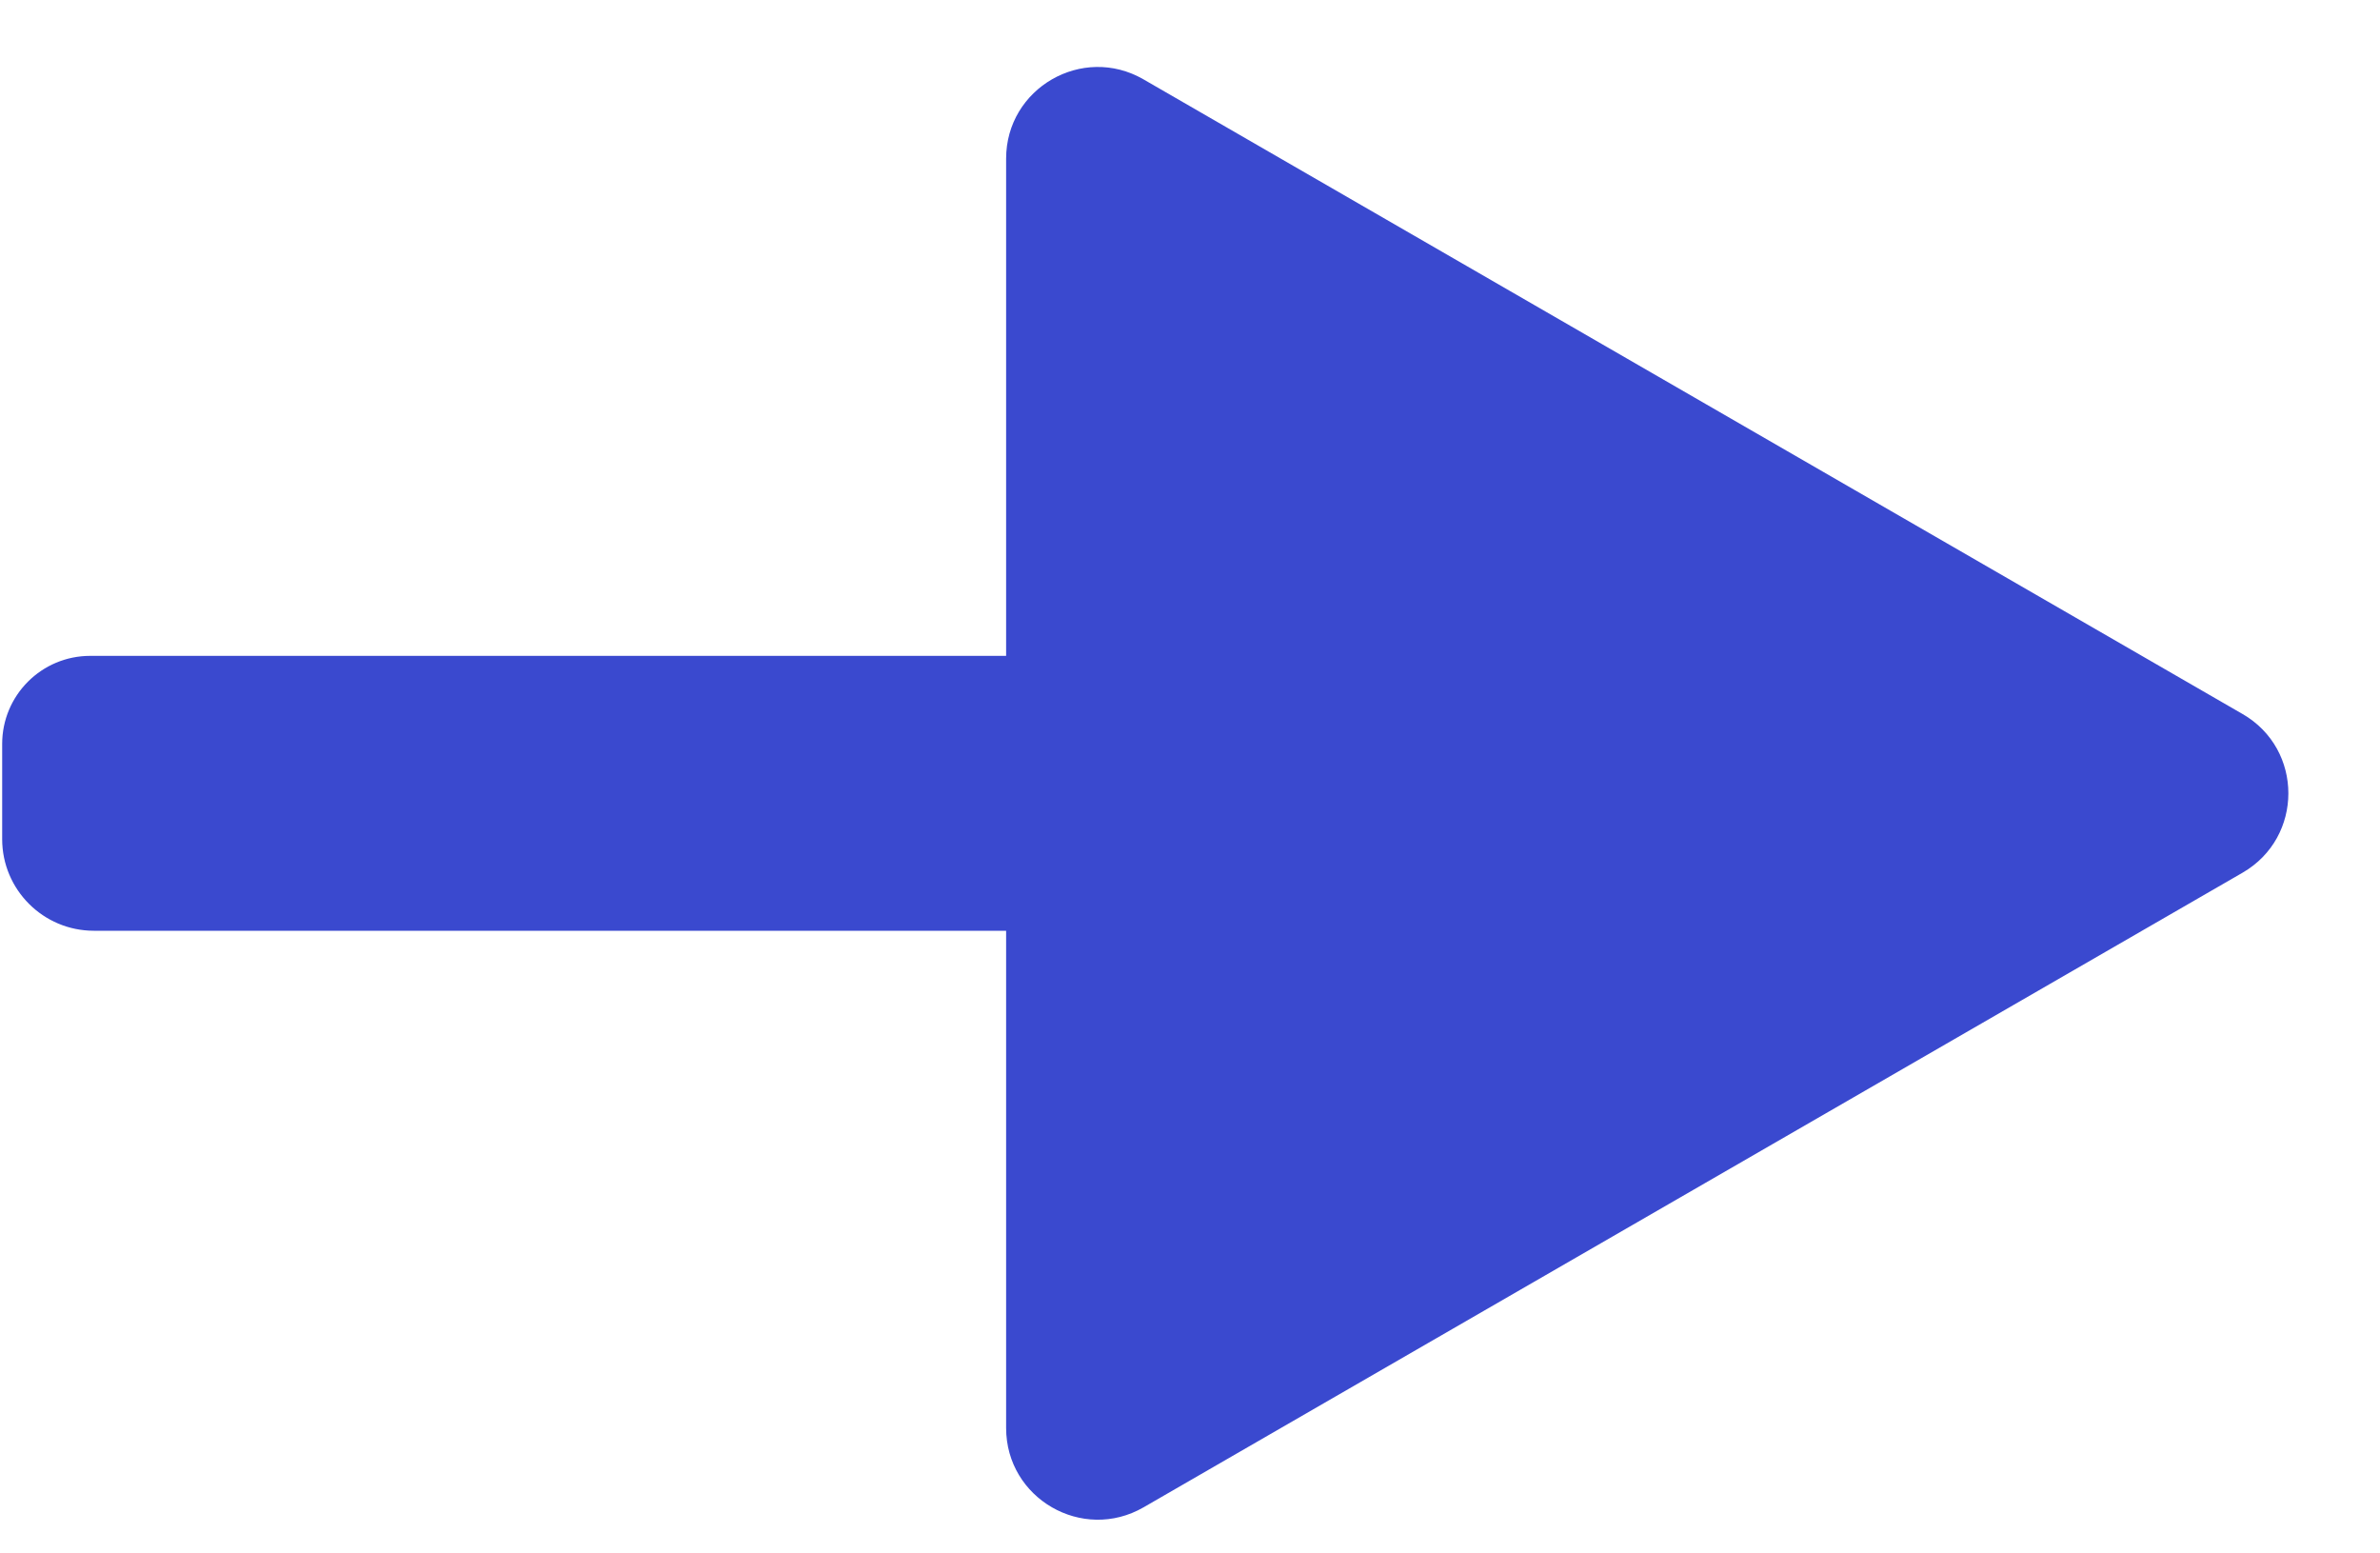
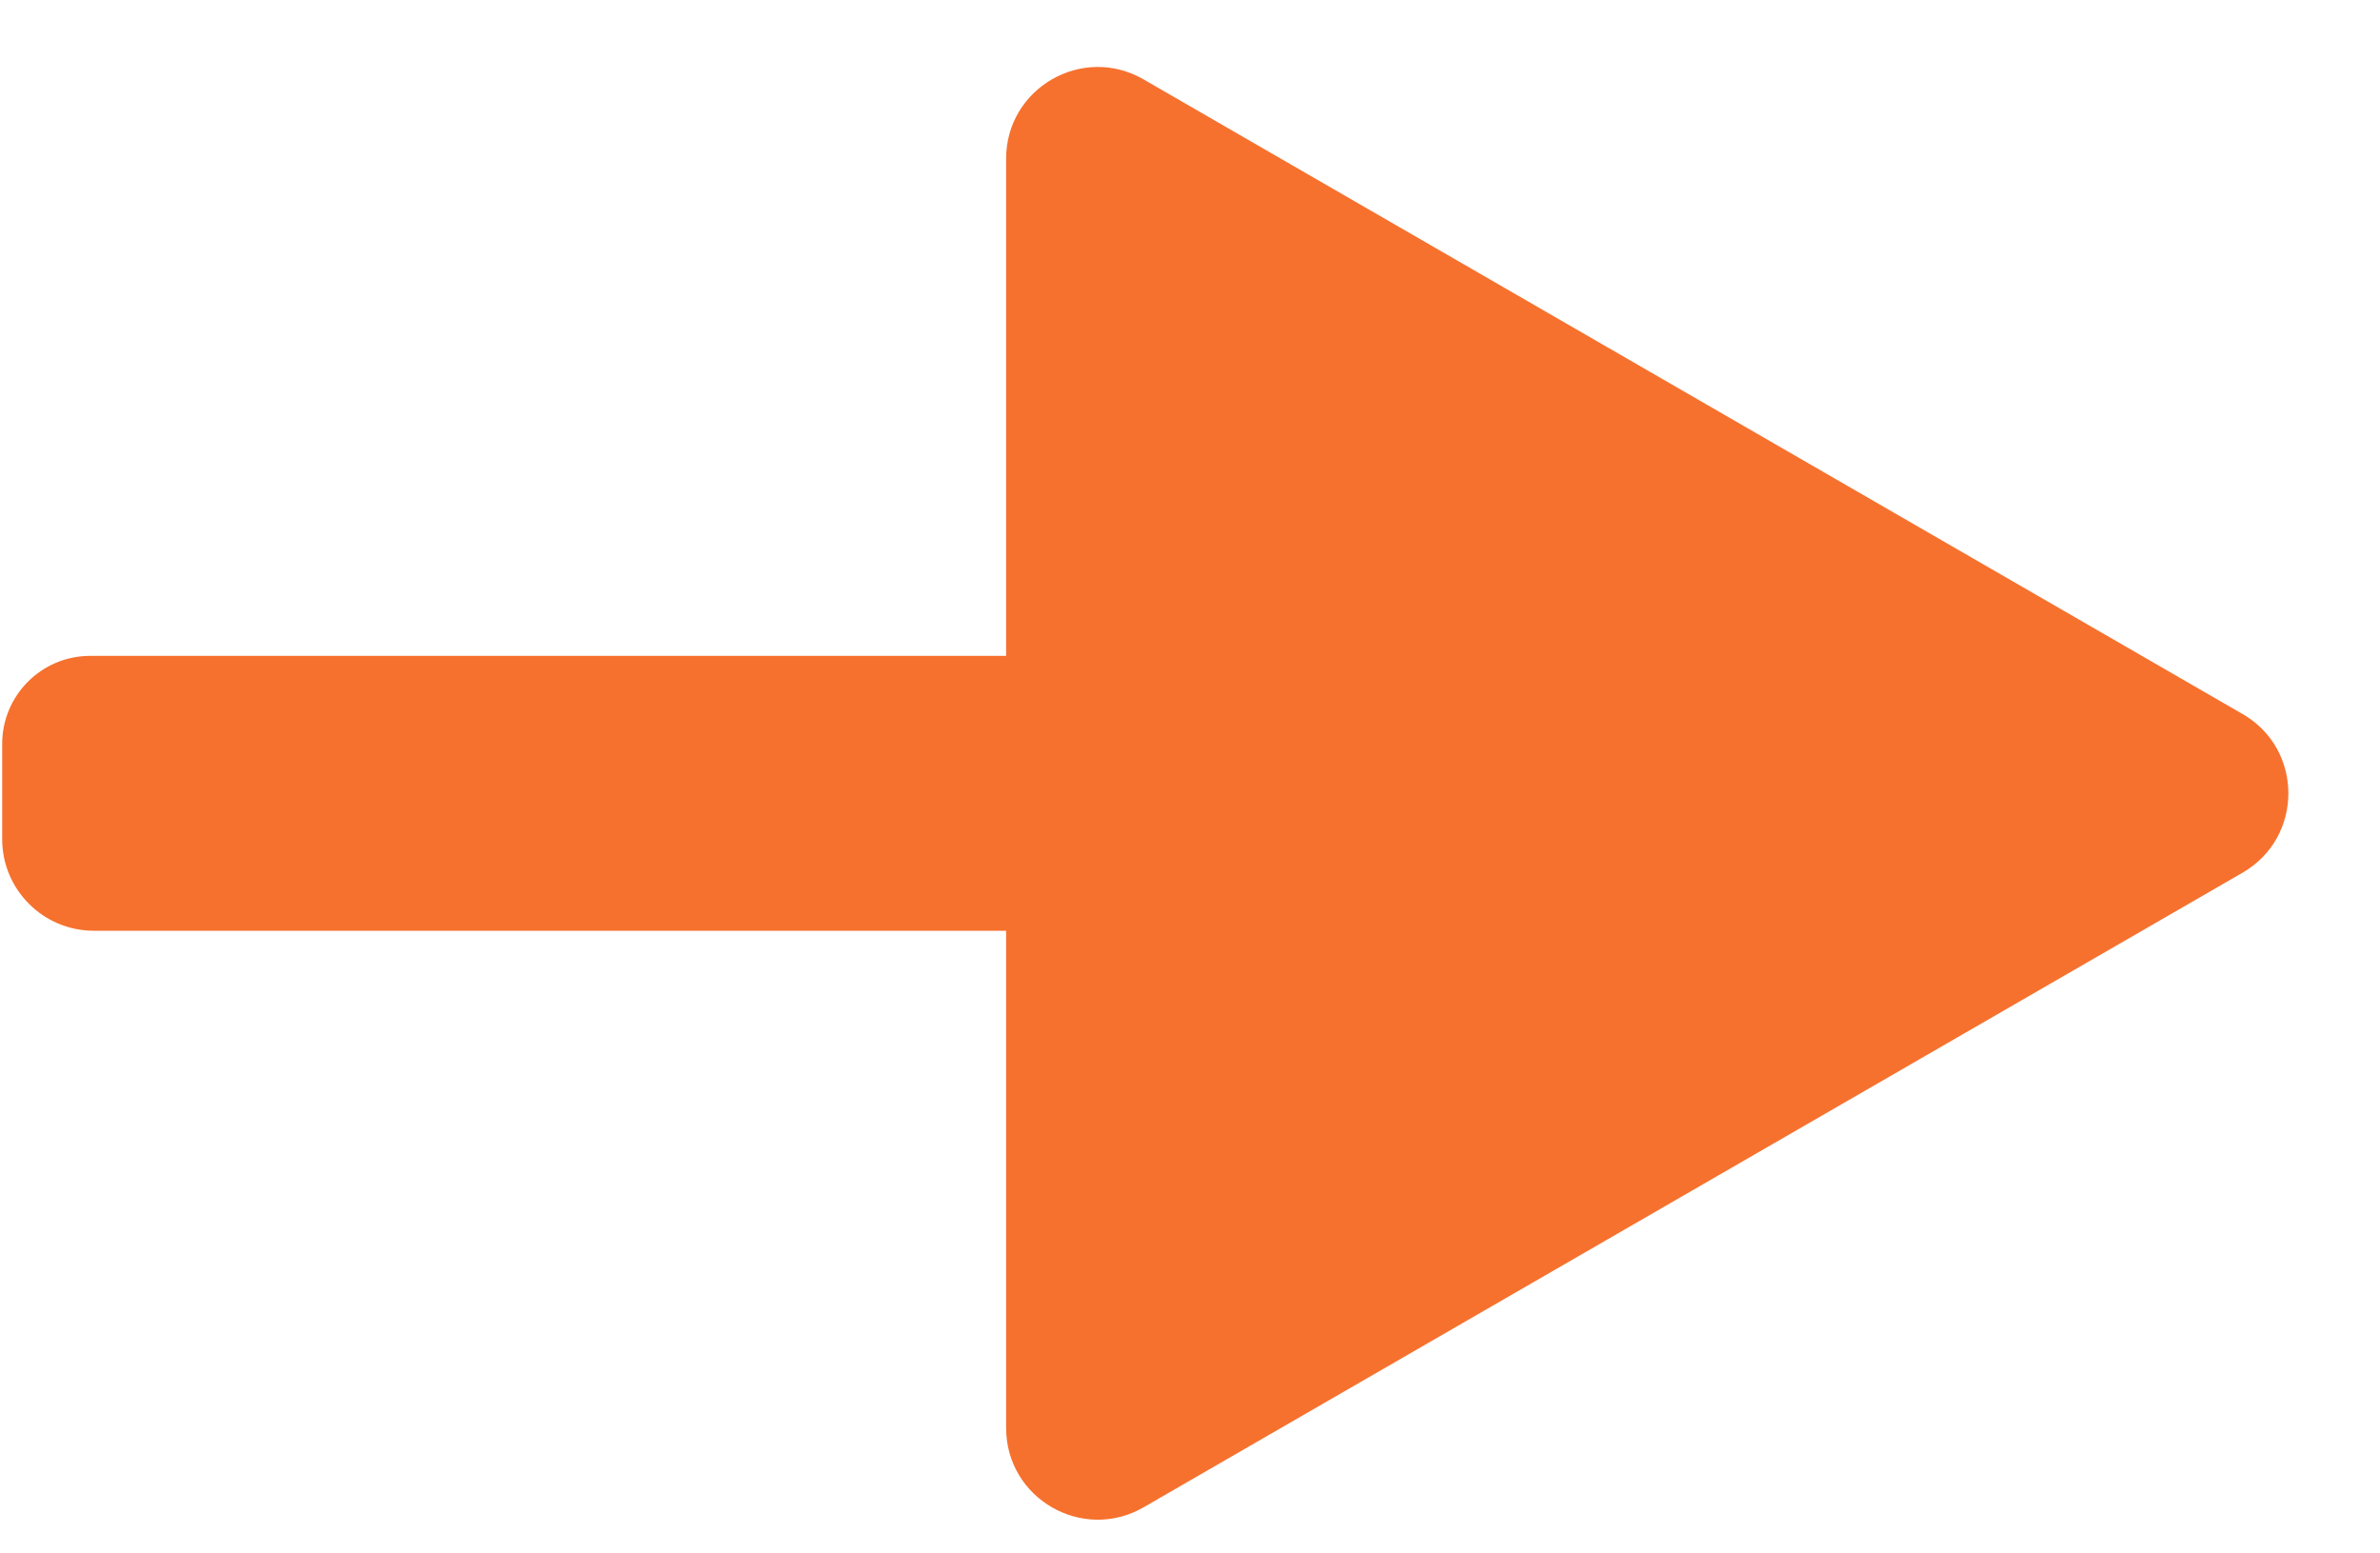
<svg xmlns="http://www.w3.org/2000/svg" width="23" height="15" viewBox="0 0 23 15" fill="none">
-   <path fill-rule="evenodd" clip-rule="evenodd" d="M9.723 1.533C9.723 0.852 10.461 0.426 11.051 0.767L21.672 6.899C22.262 7.239 22.262 8.091 21.672 8.432L11.051 14.564C10.461 14.904 9.723 14.479 9.723 13.797V8.993H0.907C0.418 8.993 0.021 8.596 0.021 8.108V7.188C0.021 6.718 0.402 6.337 0.872 6.337H9.723V1.533Z" fill="#3A49CF" />
+   <path fill-rule="evenodd" clip-rule="evenodd" d="M9.723 1.533C9.723 0.852 10.461 0.426 11.051 0.767L21.672 6.899C22.262 7.239 22.262 8.091 21.672 8.432L11.051 14.564C10.461 14.904 9.723 14.479 9.723 13.797V8.993H0.907C0.418 8.993 0.021 8.596 0.021 8.108V7.188C0.021 6.718 0.402 6.337 0.872 6.337H9.723V1.533Z" fill="#F6712E" />
</svg>
